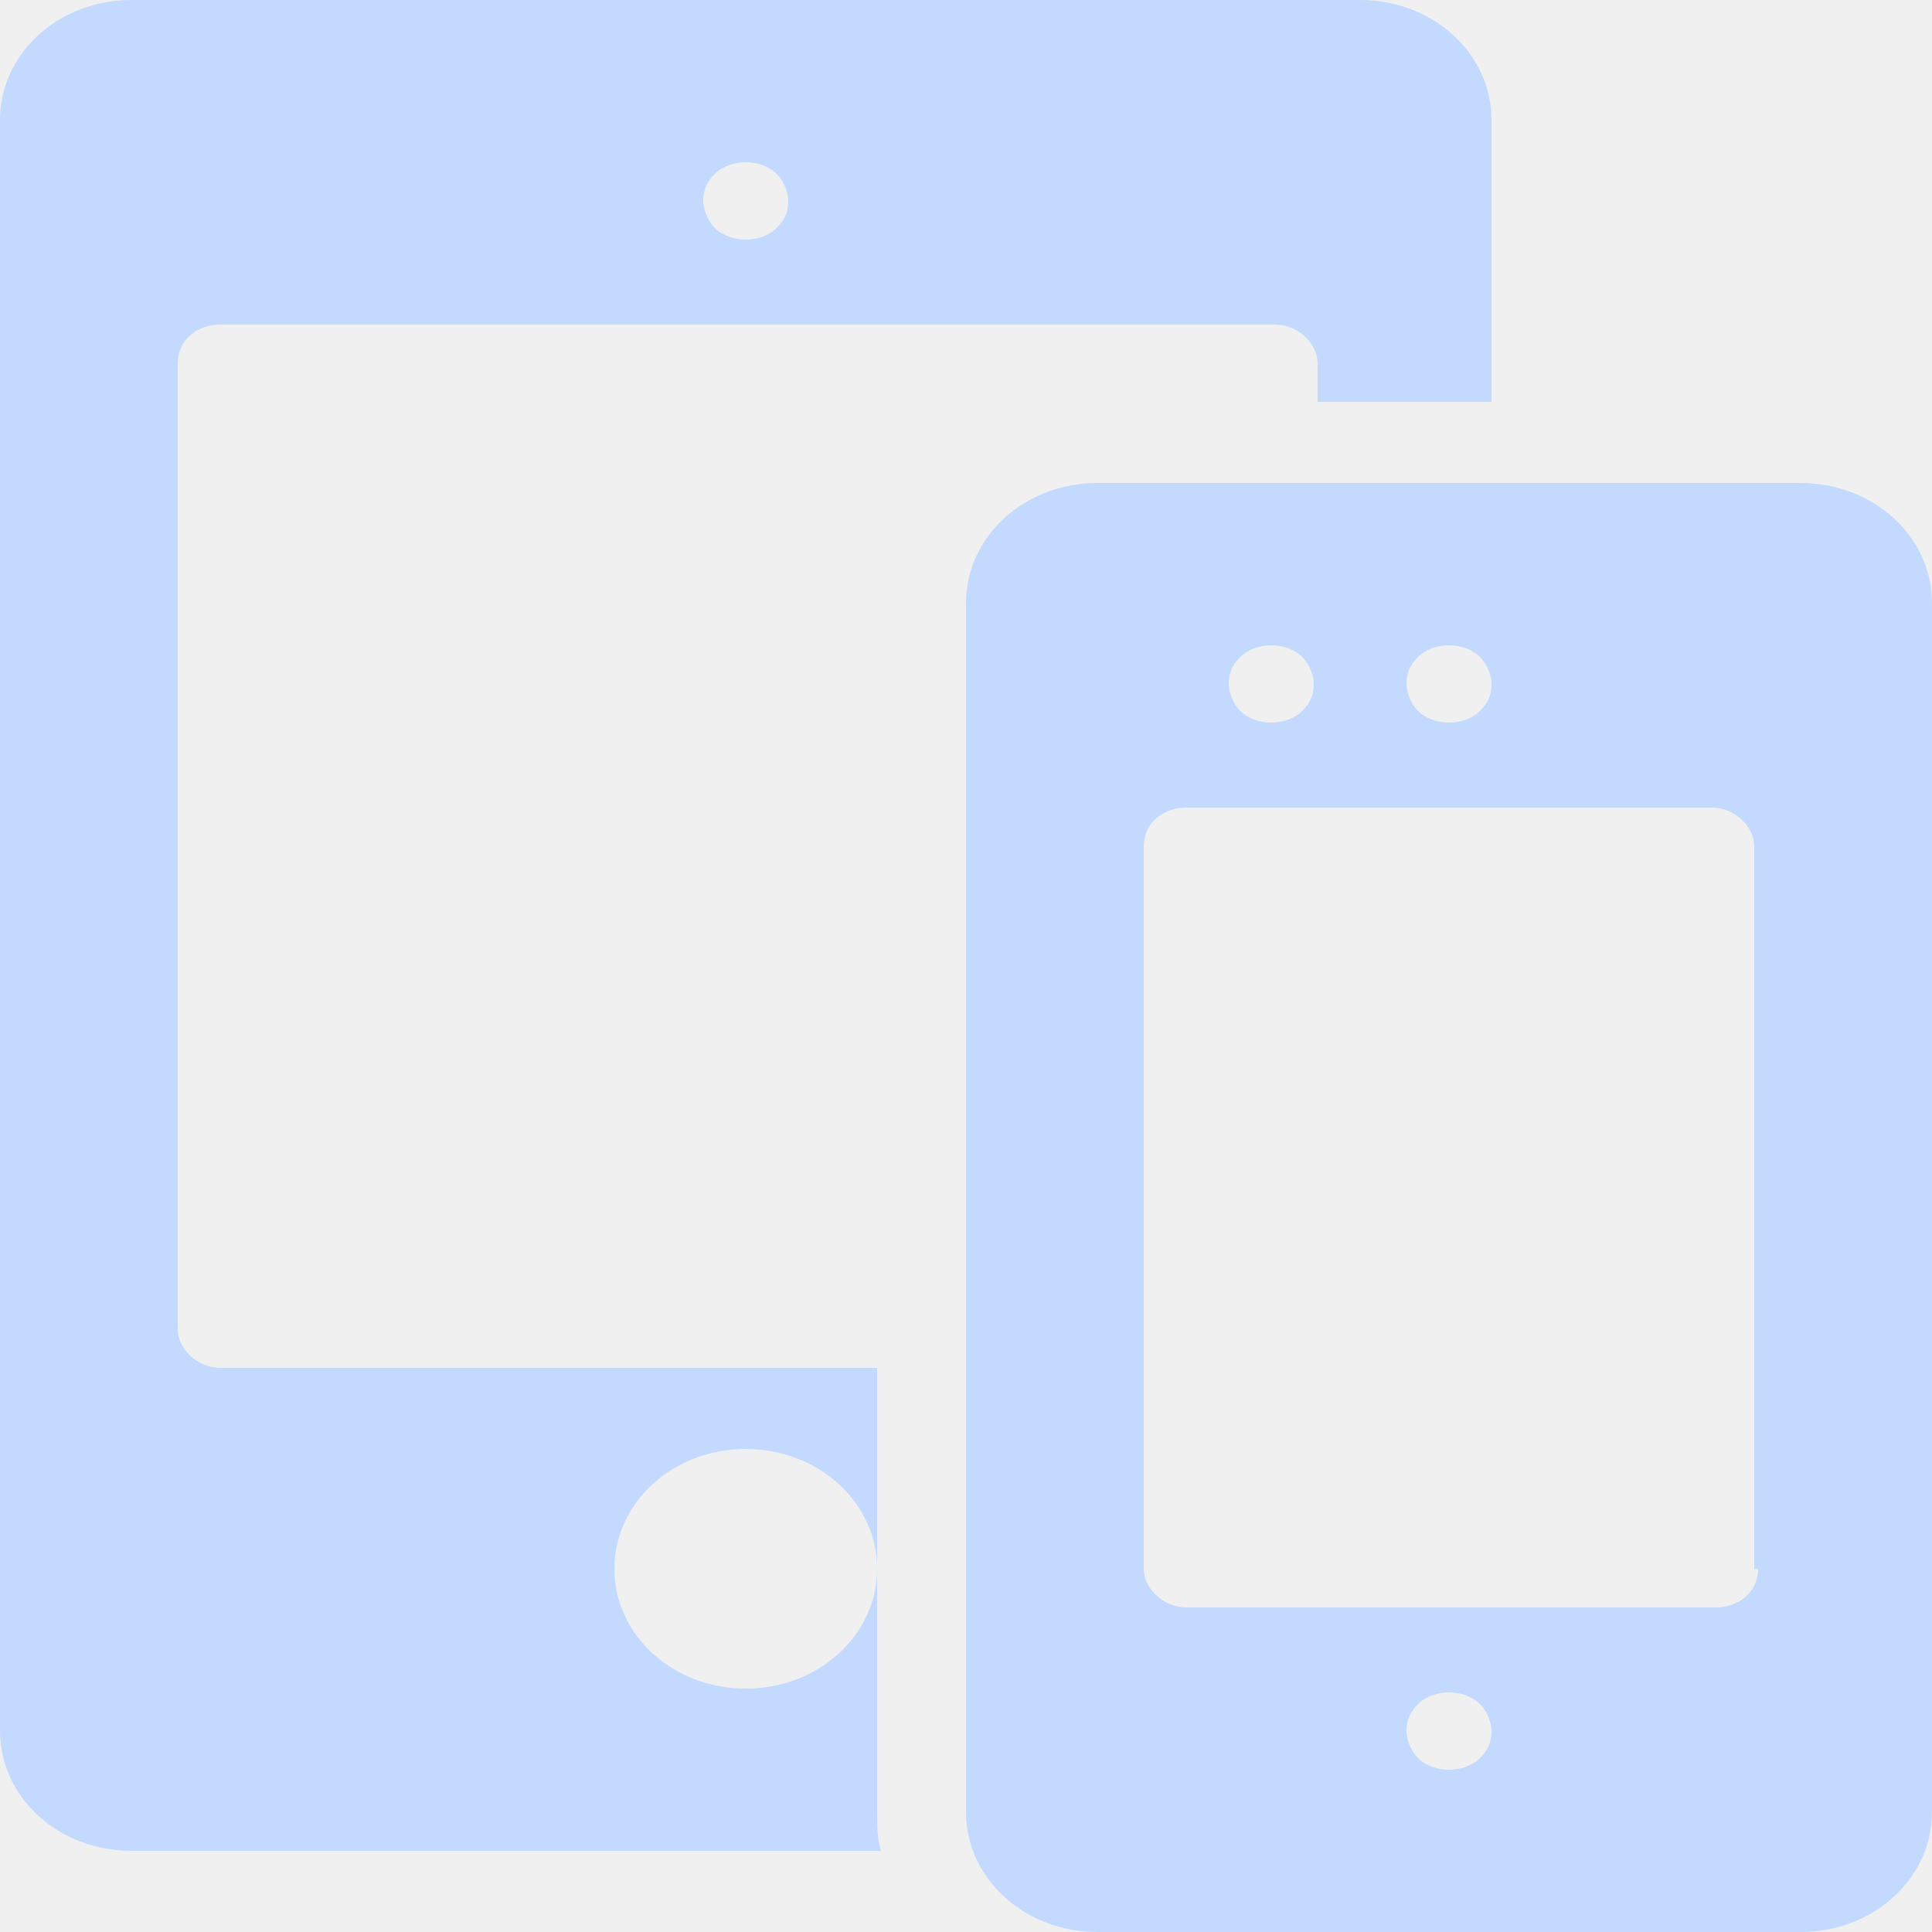
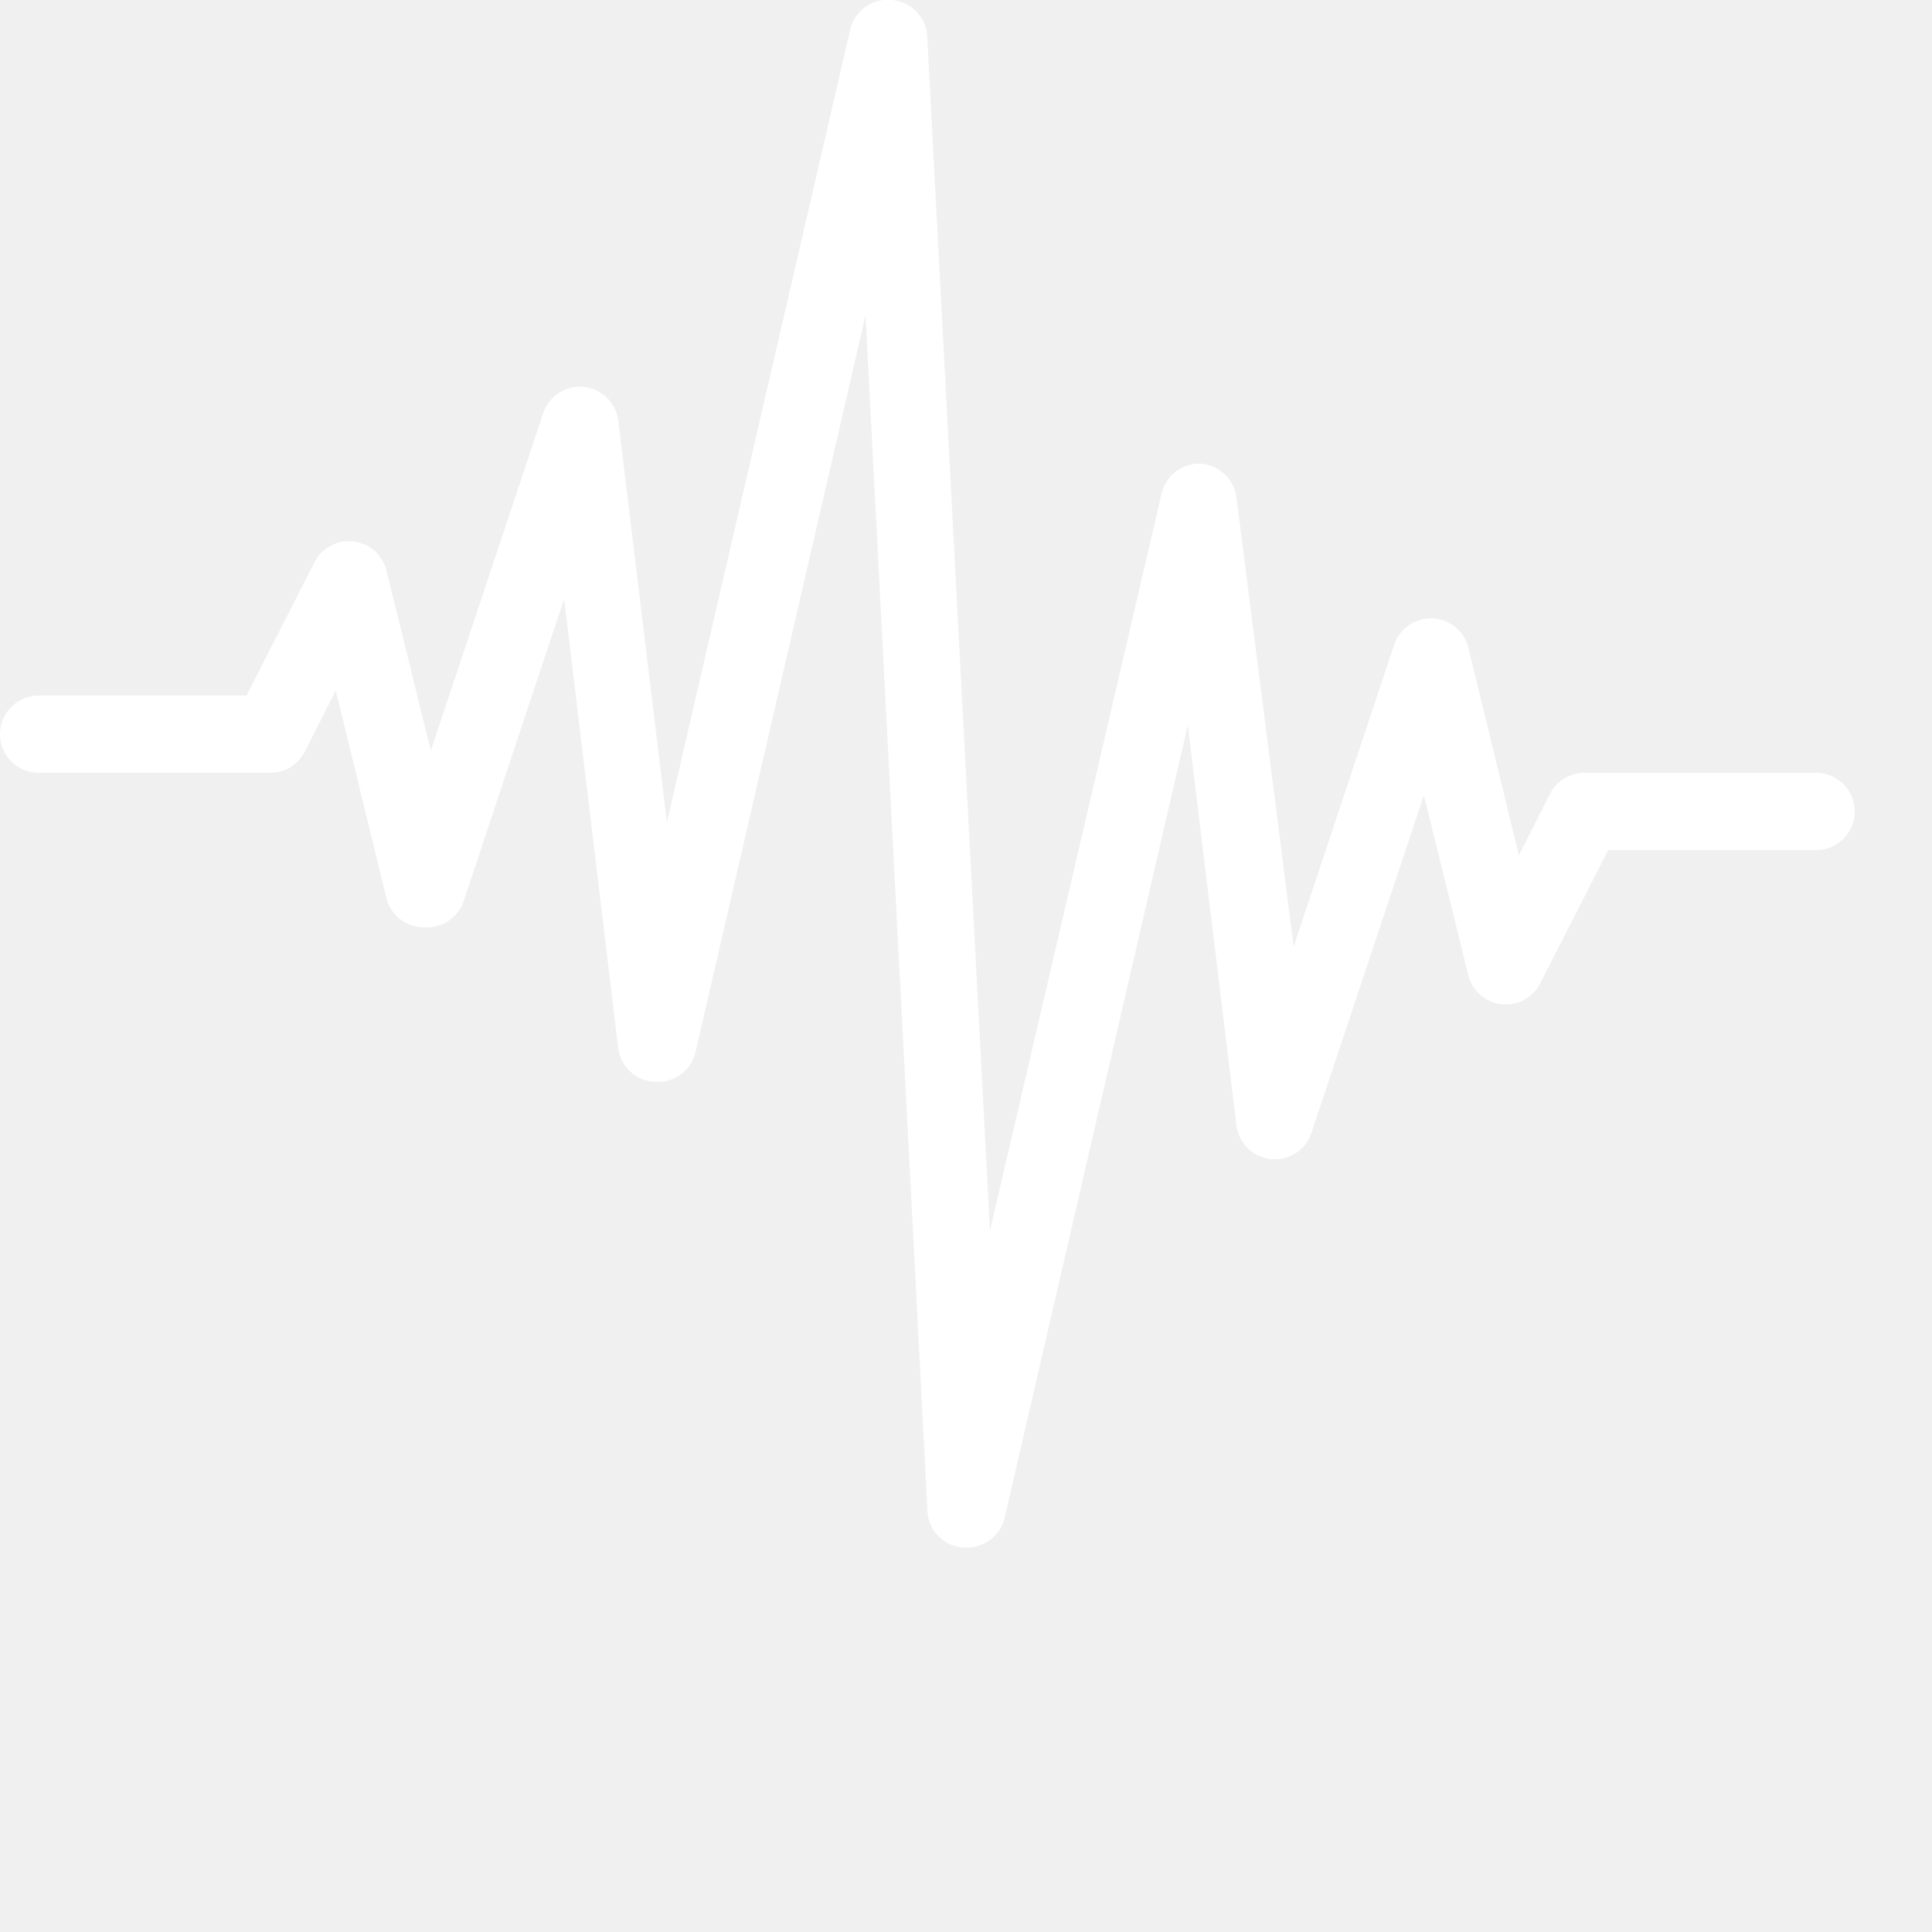
- <svg xmlns="http://www.w3.org/2000/svg" version="1.2" baseProfile="tiny" viewBox="0 0 50 50">
-   <g fill="#C3DAFE">
-     <path d="M22.7 40.6c0 1.7-1.5 3.1-3.4 3.1s-3.4-1.4-3.4-3.1 1.5-3.1 3.4-3.1 3.4 1.4 3.4 3.1v-5.2h-17c-.6 0-1.1-.5-1.1-1v-25c0-.6.5-1 1.1-1H33c.6 0 1.1.5 1.1 1v1h4.5V3.1c0-1.7-1.5-3.1-3.4-3.1H3.4C1.5 0 0 1.4 0 3.1v41.7c0 1.7 1.5 3.1 3.4 3.1h19.4c-.1-.3-.1-.7-.1-1v-6.3zM18.5 4.5c.4-.4 1.2-.4 1.6 0 .2.2.3.5.3.7 0 .3-.1.5-.3.7-.2.2-.5.3-.8.3-.3 0-.6-.1-.8-.3-.2-.2-.3-.5-.3-.7 0-.3.1-.5.3-.7z" />
-     <path d="M46.6 12.5H28.4c-1.9 0-3.4 1.4-3.4 3.1v31.3c0 1.7 1.5 3.1 3.4 3.1h18.2c1.9 0 3.4-1.4 3.4-3.1V15.6c0-1.7-1.5-3.1-3.4-3.1zM36.7 17c.4-.4 1.2-.4 1.6 0 .2.2.3.5.3.7 0 .3-.1.5-.3.7-.2.2-.5.3-.8.3-.3 0-.6-.1-.8-.3-.2-.2-.3-.5-.3-.7 0-.3.1-.5.3-.7zm-4.6 0c.4-.4 1.2-.4 1.6 0 .2.2.3.5.3.7 0 .3-.1.5-.3.7-.2.2-.5.3-.8.3-.3 0-.6-.1-.8-.3-.2-.2-.3-.5-.3-.7 0-.3.1-.5.3-.7zm6.2 28.5c-.2.2-.5.3-.8.3-.3 0-.6-.1-.8-.3-.2-.2-.3-.5-.3-.7 0-.3.1-.5.3-.7.4-.4 1.2-.4 1.6 0 .2.2.3.5.3.7 0 .3-.1.5-.3.7zm7.2-4.9c0 .6-.5 1-1.1 1H30.7c-.6 0-1.1-.5-1.1-1V21.9c0-.6.5-1 1.1-1h13.6c.6 0 1.1.5 1.1 1v18.7z" />
+ <svg xmlns="http://www.w3.org/2000/svg" viewBox="0 0 50 50">
+   <defs>
+     <style>.cls-1{fill:#fff;}</style>
+   </defs>
+   <g id="Layer_2" data-name="Layer 2">
+     <g id="Webicons">
+       <path class="cls-1" d="M47,20H41a1,1,0,0,0-.89.55l-.8,1.59L38,16.76a1,1,0,0,0-1.92-.07l-2.6,7.81L32,12.88a1,1,0,0,0-.94-.88,1,1,0,0,0-1,.78L25.62,31.85,24,1A1,1,0,0,0,23.09,0,1,1,0,0,0,22,.78l-4.74,20.5L16,10.88a1,1,0,0,0-1.94-.19l-2.91,8.74L10,14.76a1,1,0,0,0-1.86-.21L6.38,18H1a1,1,0,0,0,0,2H7a1,1,0,0,0,.89-.55l.8-1.58L10,23.24A1,1,0,0,0,11,24a1,1,0,0,0,1-.68l2.6-7.82L16,27.13A1,1,0,0,0,17,28a1,1,0,0,0,1-.77l4.4-19.07L24,39.05a1,1,0,0,0,.91,1H25a1,1,0,0,0,1-.77l4.74-20.51L32,29.13a1,1,0,0,0,1.94.19l2.91-8.74L38,25.24a1,1,0,0,0,1.86.21L41.62,22H47a1,1,0,0,0,0-2Z" />
+     </g>
  </g>
</svg>
